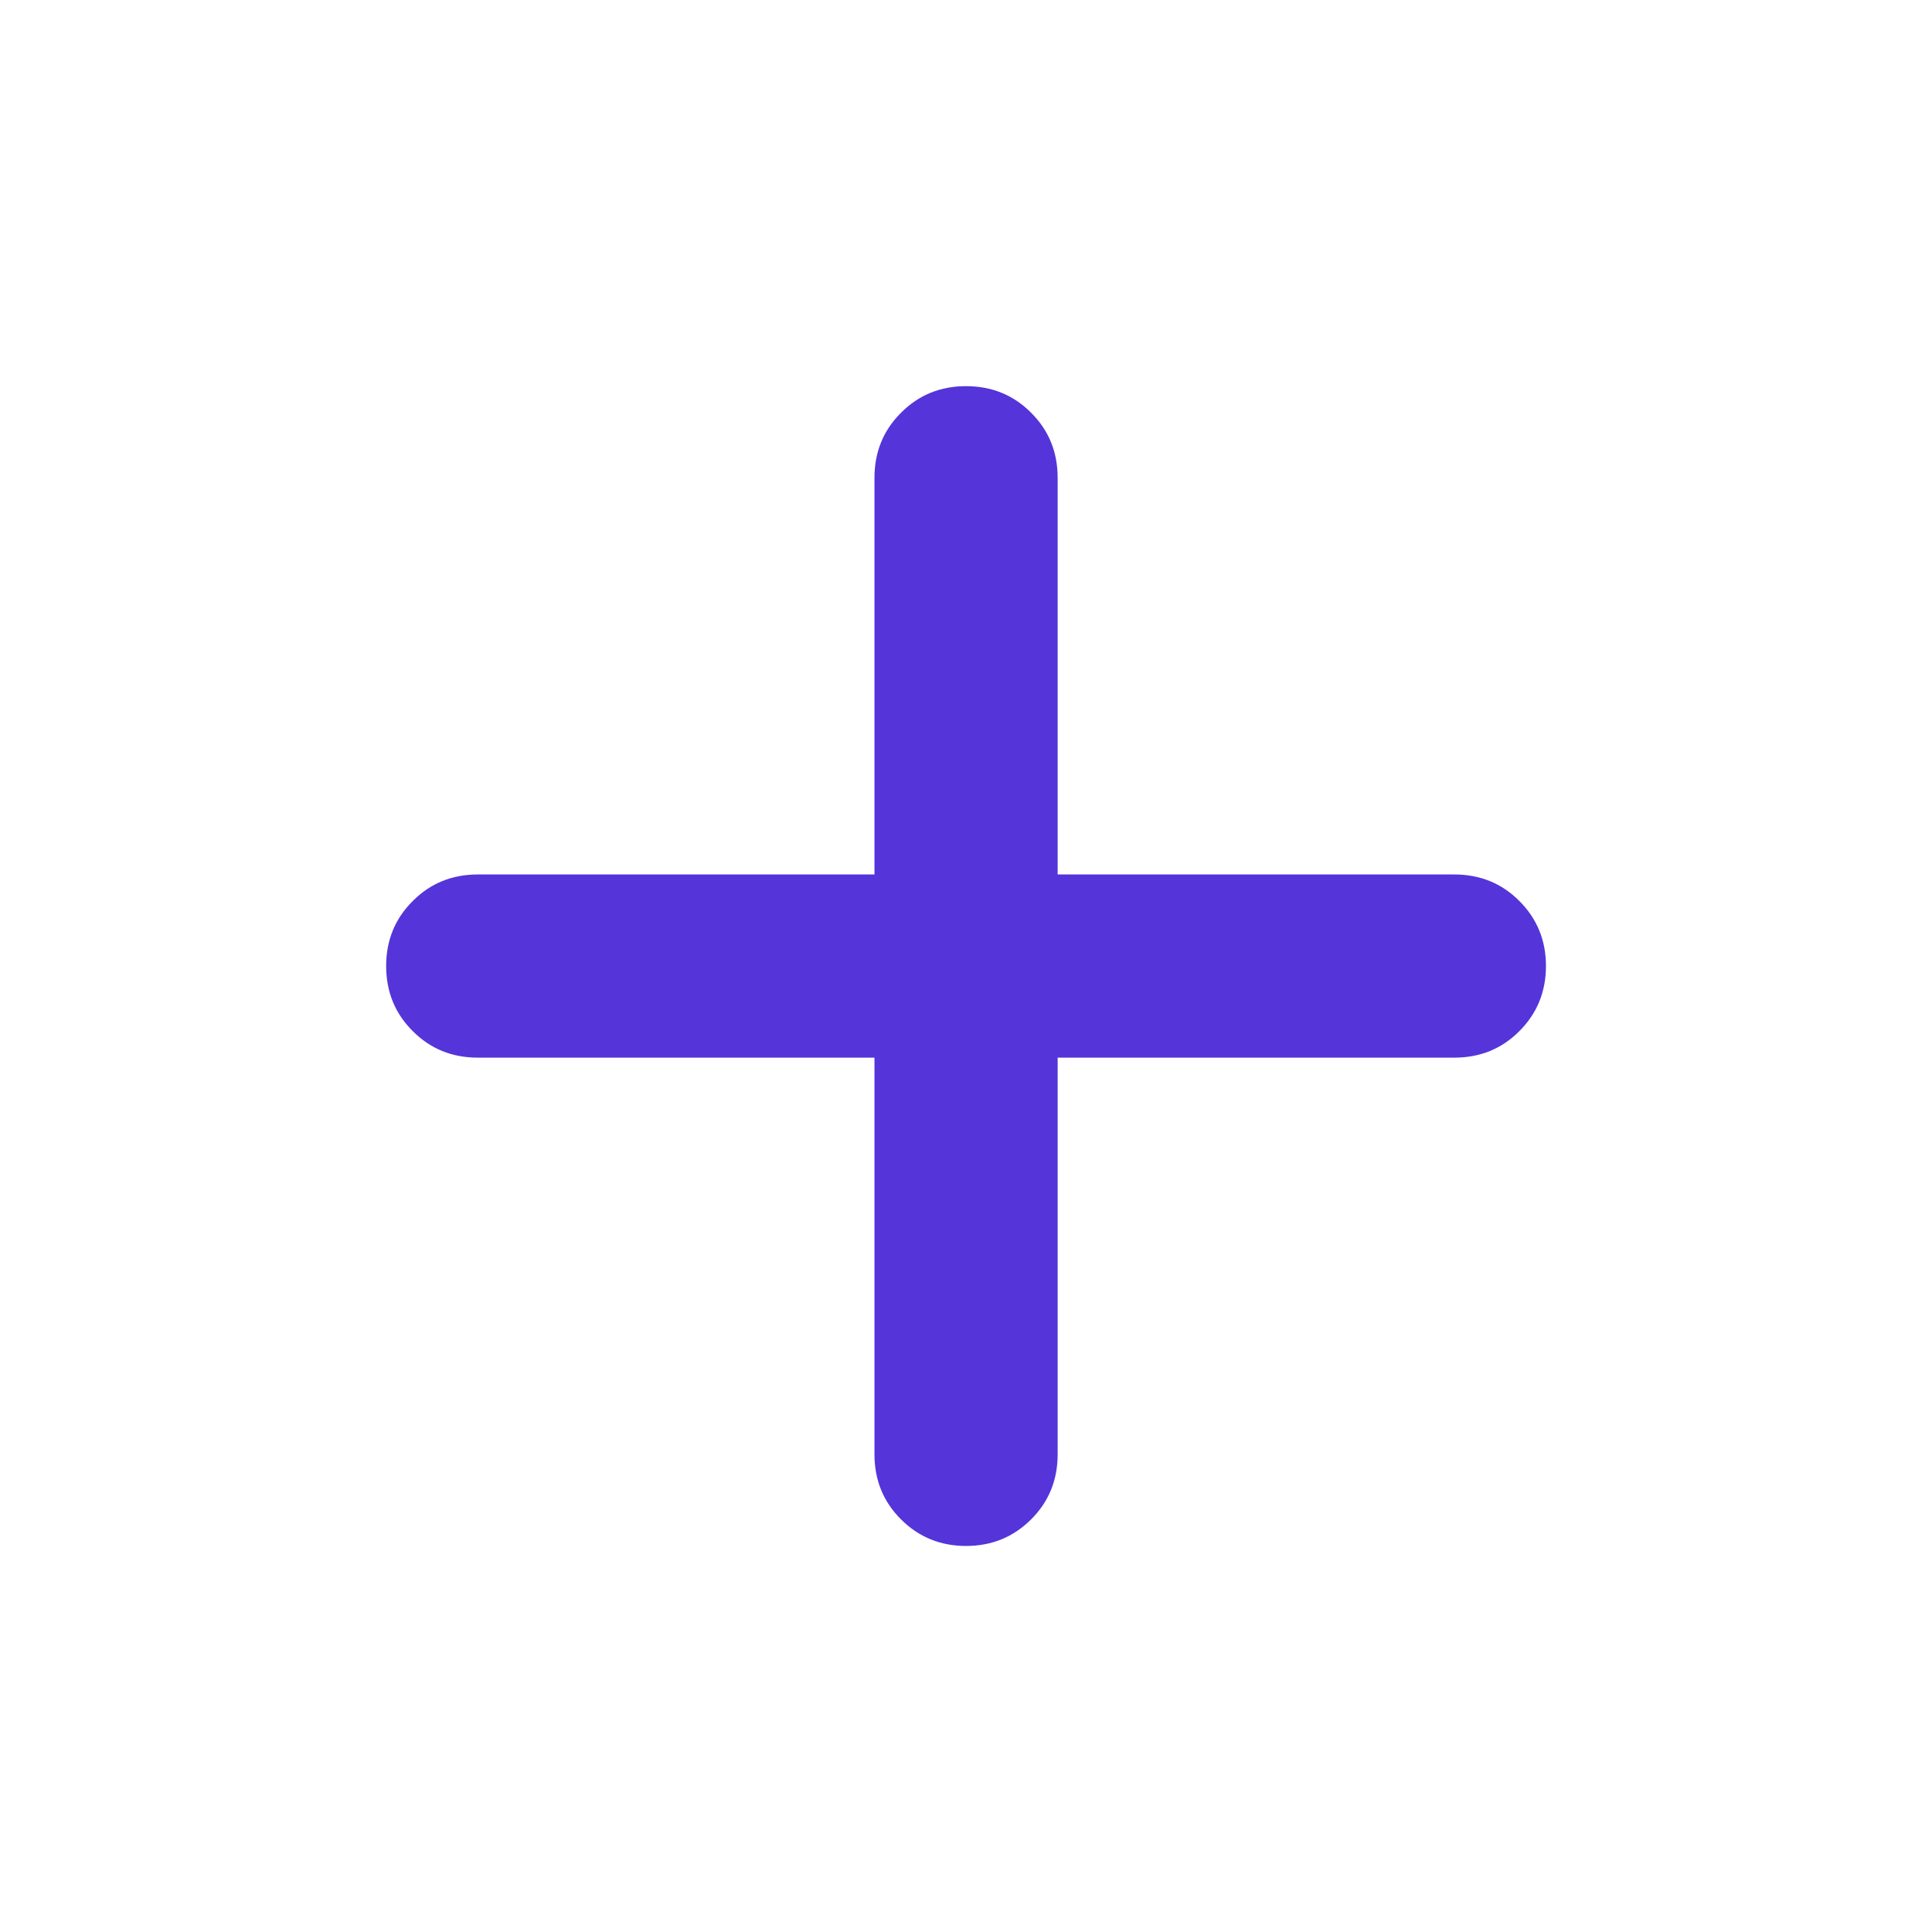
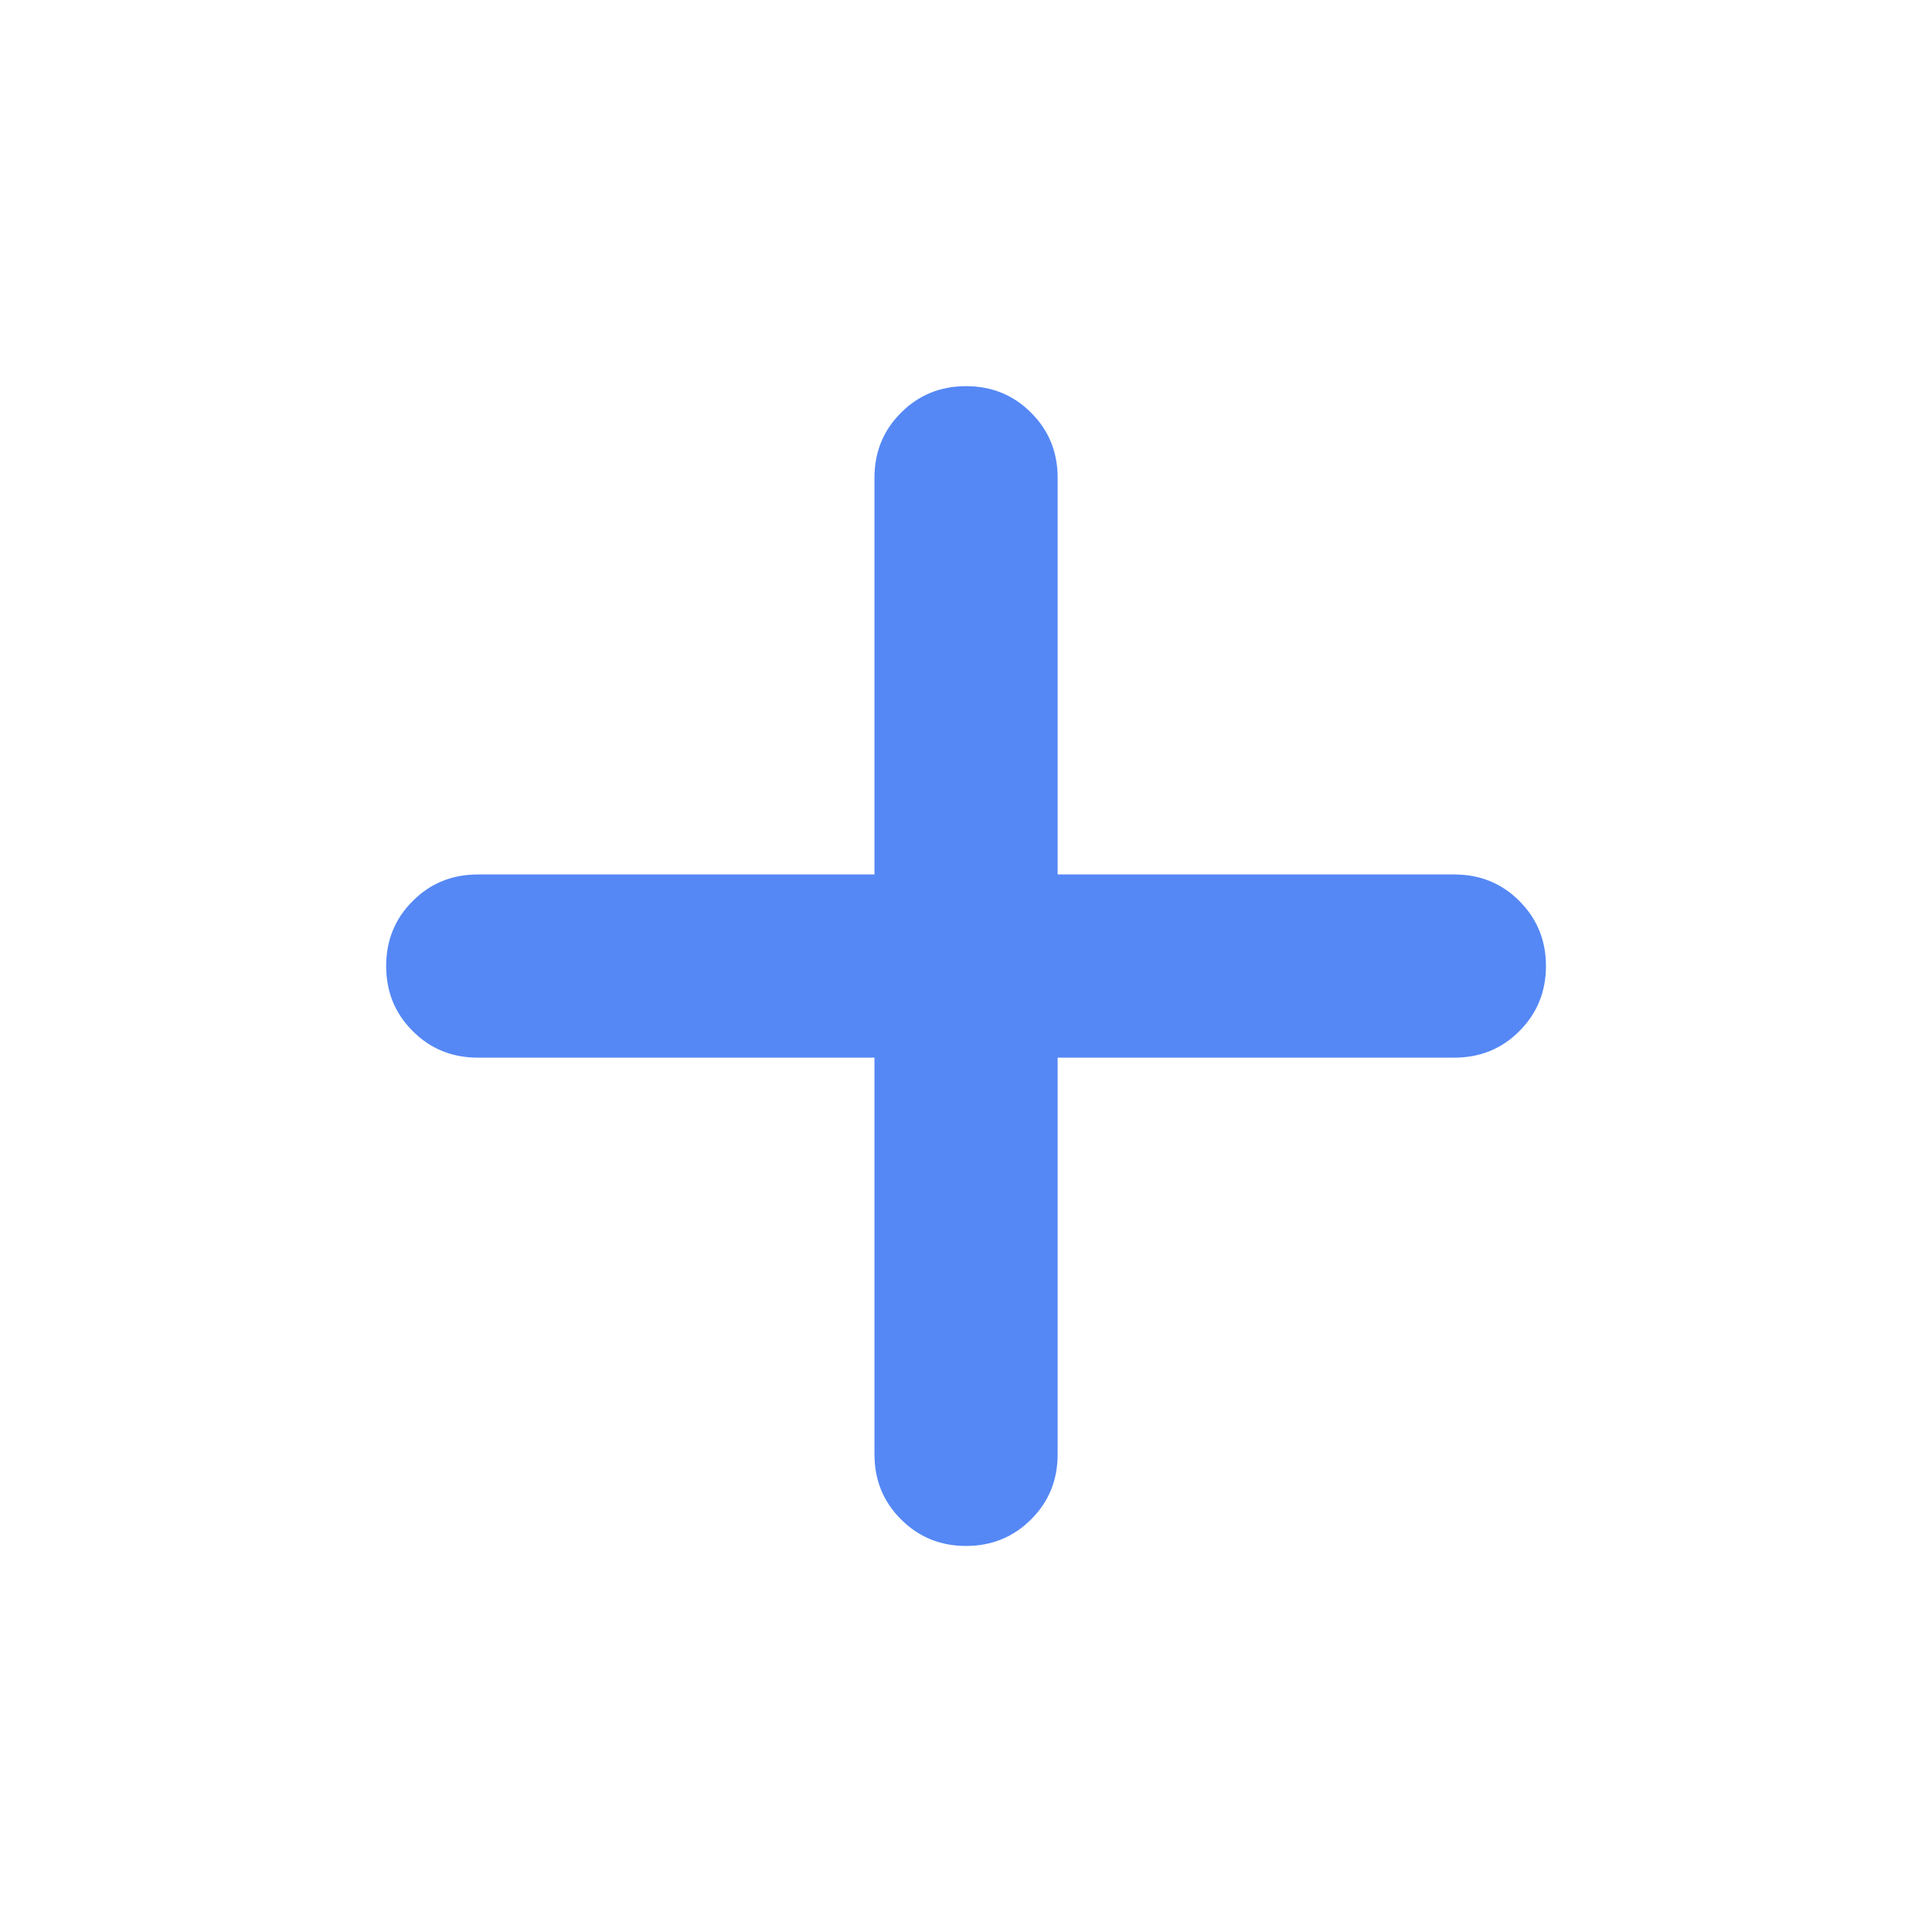
<svg xmlns="http://www.w3.org/2000/svg" width="16" height="16" viewBox="0 0 16 16" fill="none">
  <g id="add_FILL0_wght500_GRAD0_opsz24 1">
-     <path id="Vector" d="M7.242 8.759H3.957C3.744 8.759 3.564 8.686 3.418 8.539C3.271 8.393 3.198 8.213 3.198 8C3.198 7.788 3.271 7.608 3.418 7.462C3.564 7.315 3.744 7.242 3.957 7.242H7.242V3.957C7.242 3.744 7.315 3.564 7.462 3.418C7.608 3.271 7.788 3.198 8 3.198C8.213 3.198 8.393 3.271 8.539 3.418C8.686 3.564 8.759 3.744 8.759 3.957V7.242H12.044C12.257 7.242 12.437 7.315 12.583 7.462C12.729 7.608 12.803 7.788 12.803 8C12.803 8.213 12.729 8.393 12.583 8.539C12.437 8.686 12.257 8.759 12.044 8.759H8.759V12.044C8.759 12.257 8.686 12.437 8.539 12.583C8.393 12.729 8.213 12.803 8 12.803C7.788 12.803 7.608 12.729 7.462 12.583C7.315 12.437 7.242 12.257 7.242 12.044V8.759Z" fill="#5534DA" />
+     <path id="Vector" d="M7.242 8.759H3.957C3.744 8.759 3.564 8.686 3.418 8.539C3.271 8.393 3.198 8.213 3.198 8C3.198 7.788 3.271 7.608 3.418 7.462C3.564 7.315 3.744 7.242 3.957 7.242H7.242V3.957C7.242 3.744 7.315 3.564 7.462 3.418C7.608 3.271 7.788 3.198 8 3.198C8.213 3.198 8.393 3.271 8.539 3.418C8.686 3.564 8.759 3.744 8.759 3.957V7.242H12.044C12.257 7.242 12.437 7.315 12.583 7.462C12.729 7.608 12.803 7.788 12.803 8C12.803 8.213 12.729 8.393 12.583 8.539C12.437 8.686 12.257 8.759 12.044 8.759H8.759V12.044C8.759 12.257 8.686 12.437 8.539 12.583C8.393 12.729 8.213 12.803 8 12.803C7.788 12.803 7.608 12.729 7.462 12.583C7.315 12.437 7.242 12.257 7.242 12.044V8.759Z" fill="#5588F5" />
  </g>
</svg>
